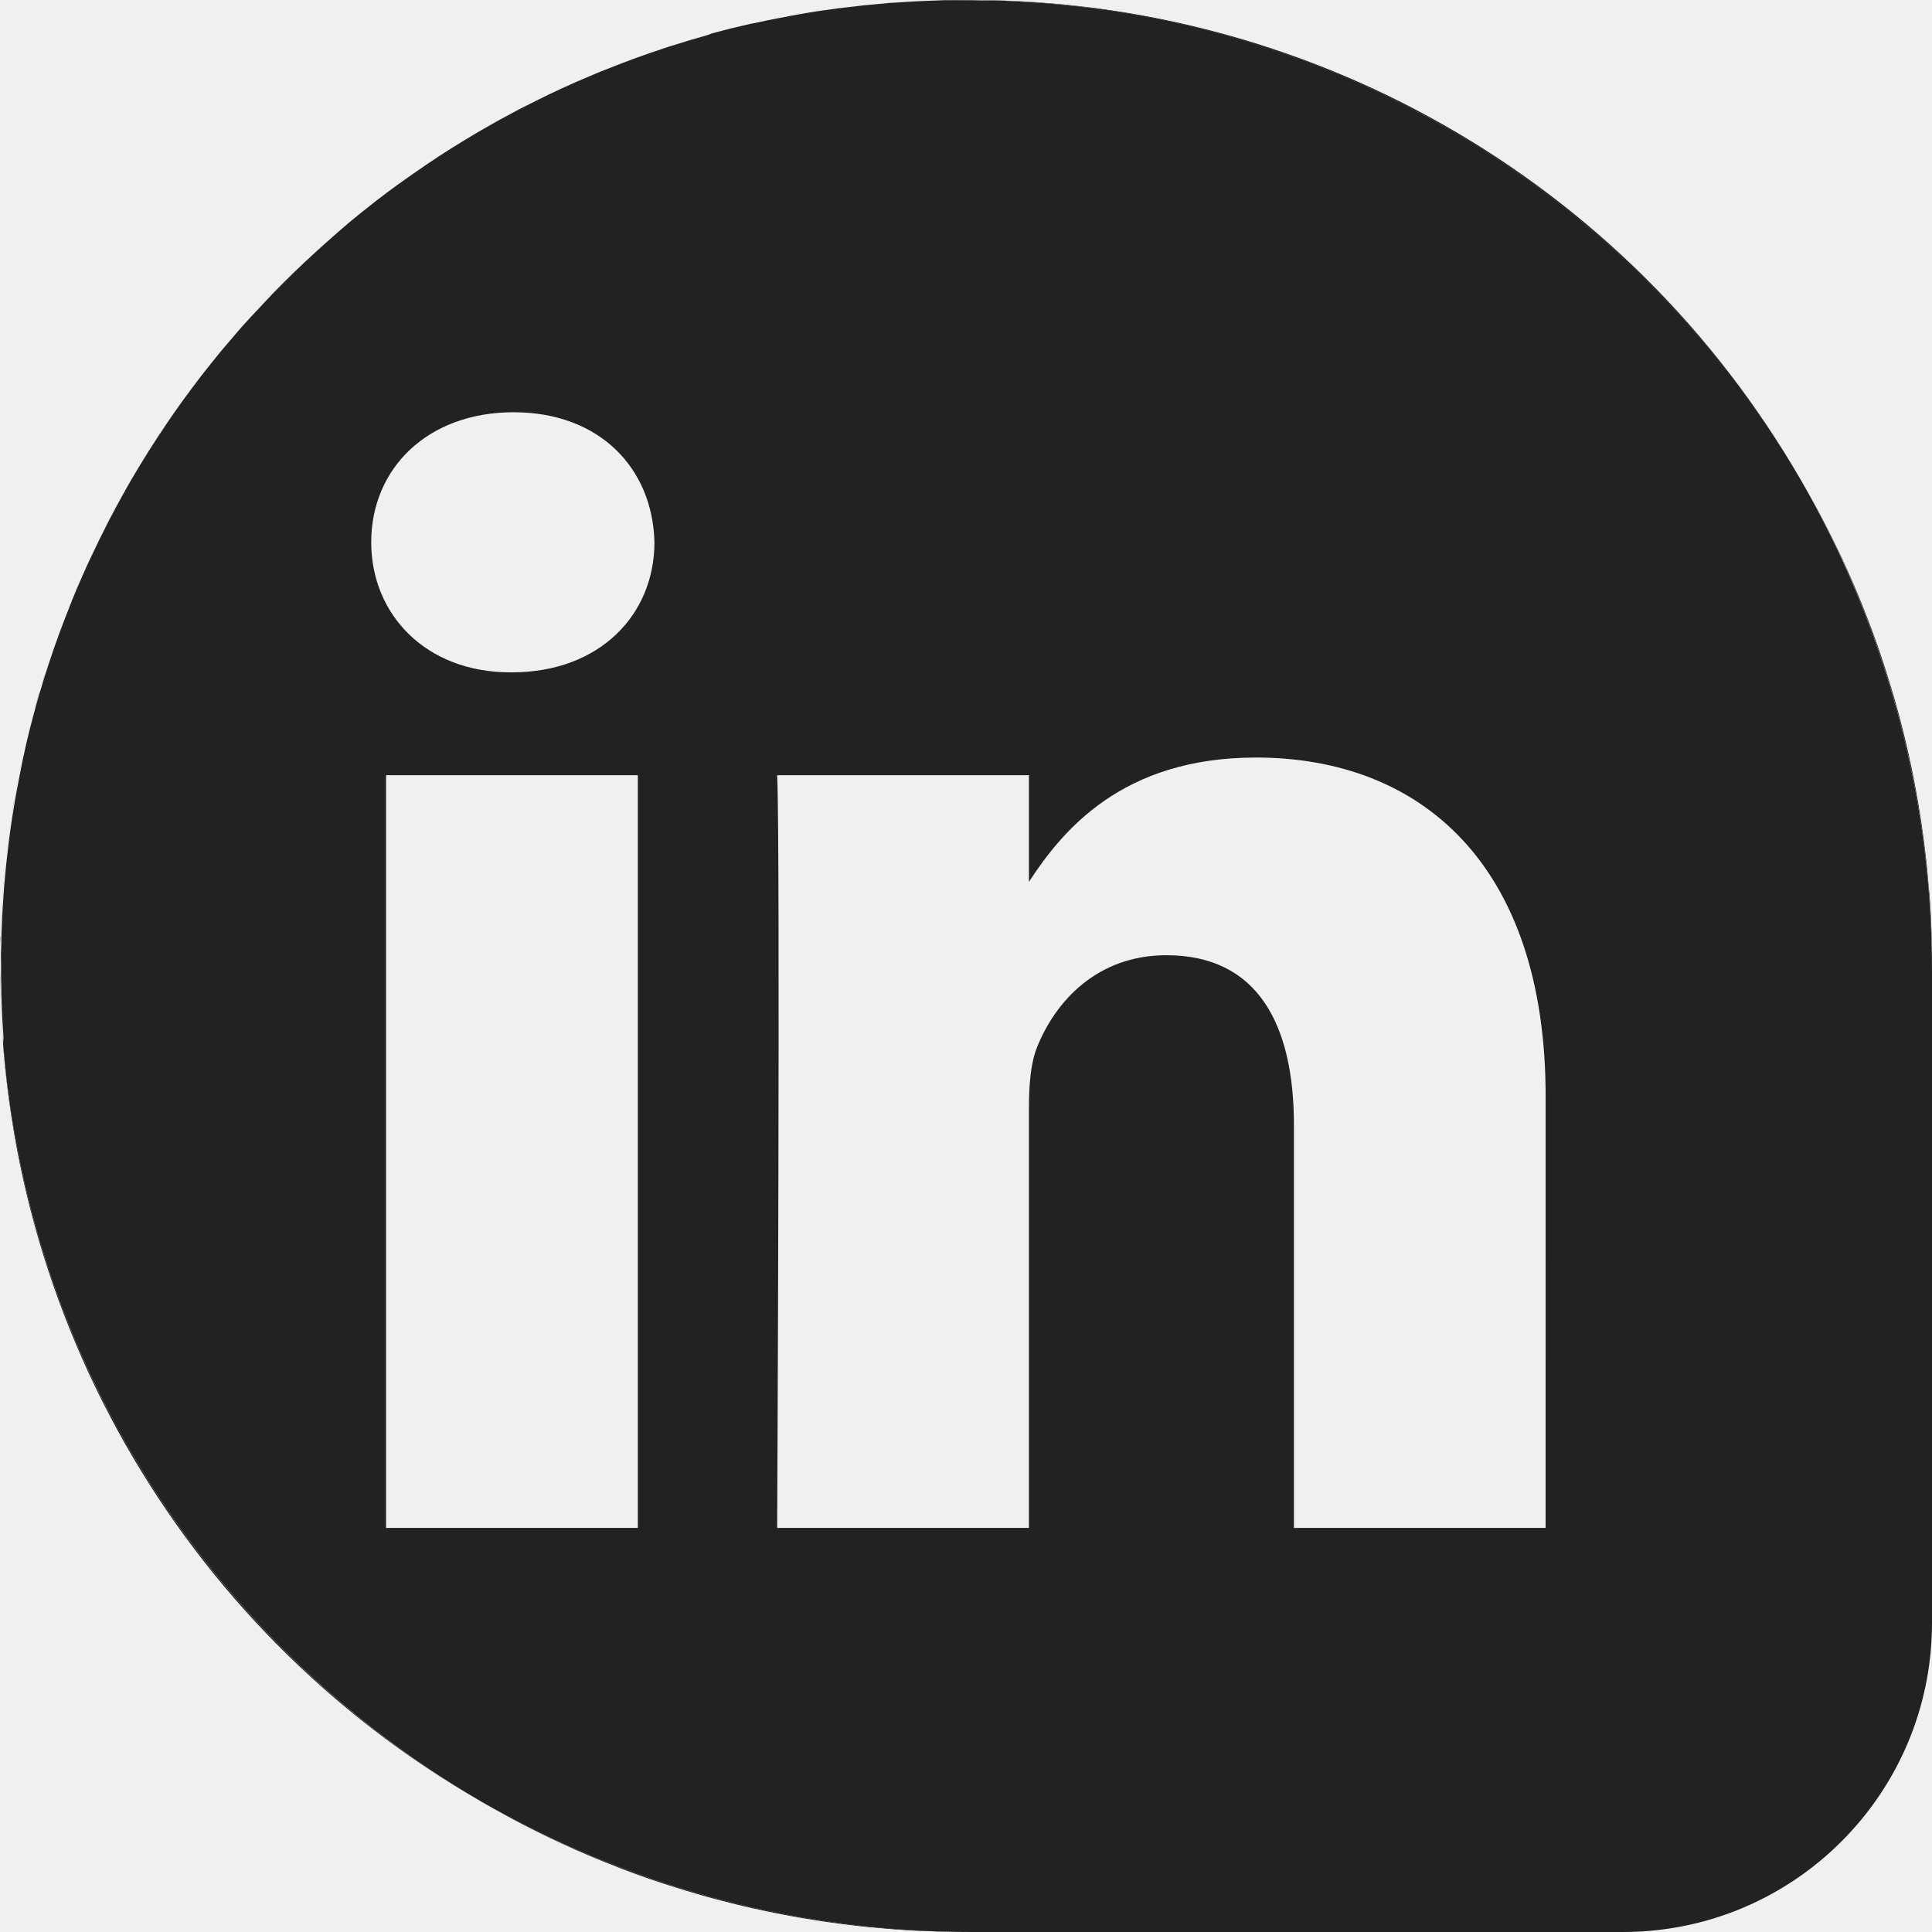
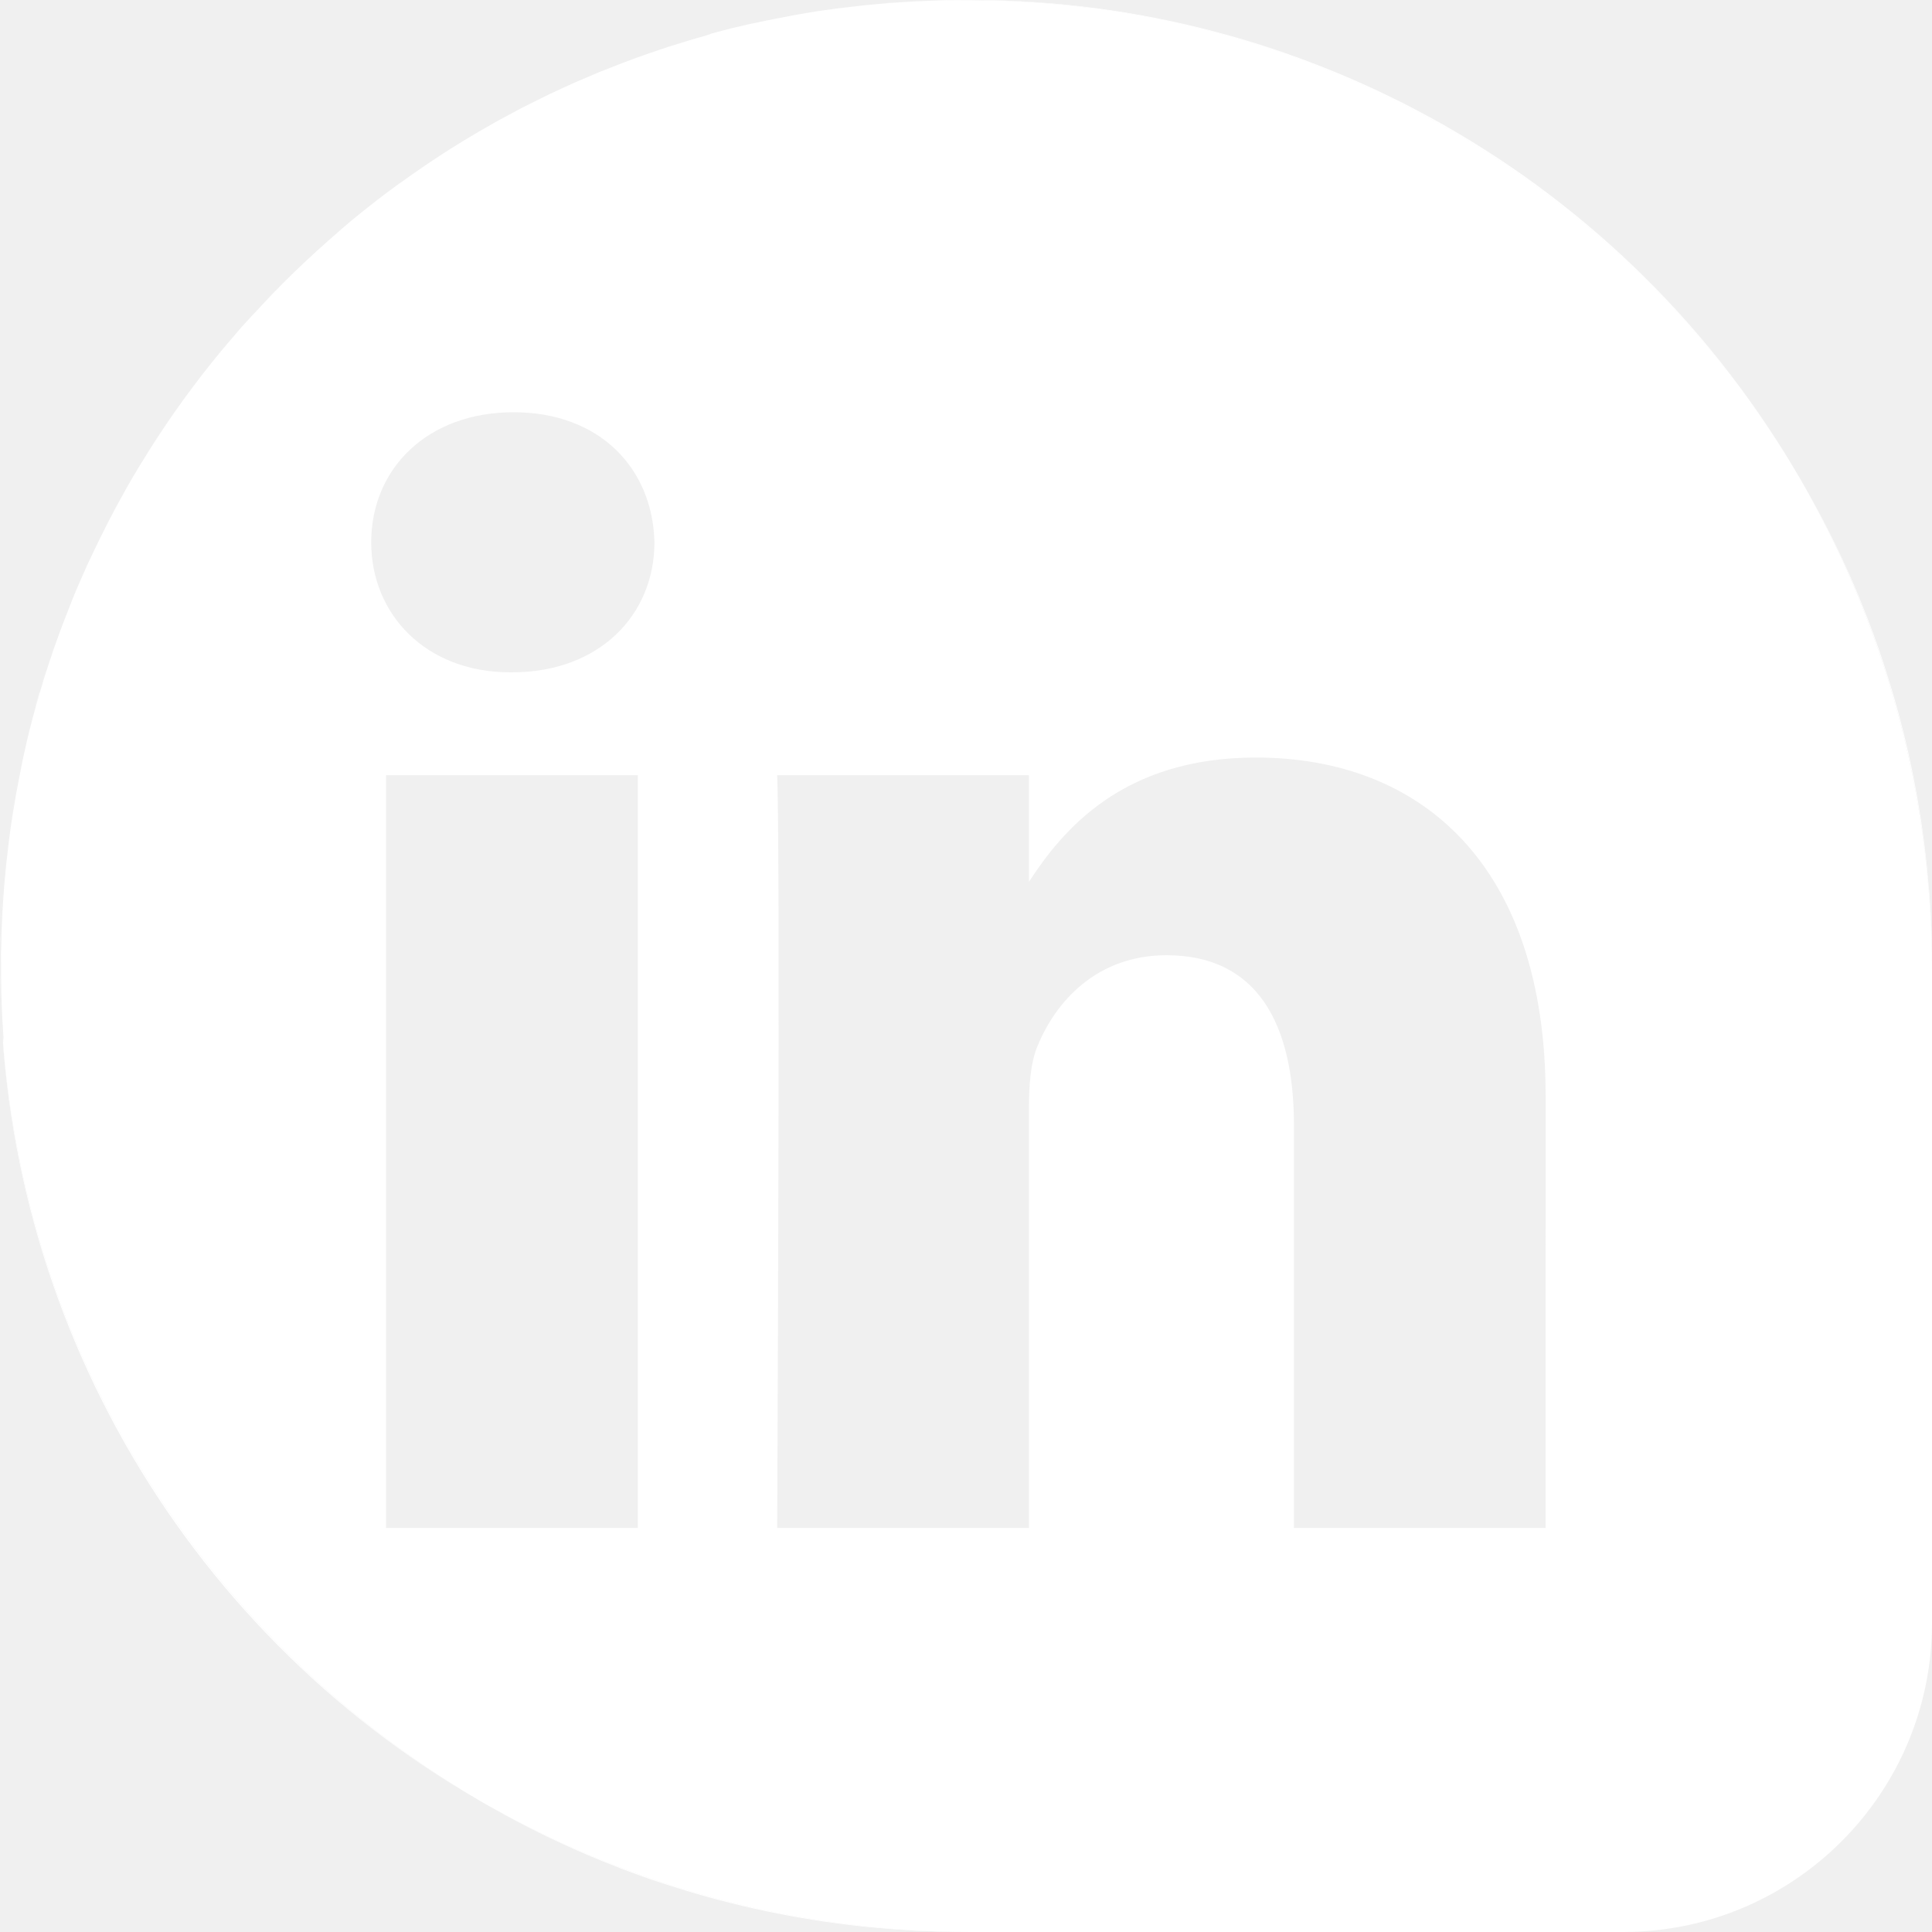
<svg xmlns="http://www.w3.org/2000/svg" id="Layer_1" data-name="Layer 1" viewBox="0 0 500 500">
  <defs>
    <style>
      .cls-1 {
-         fill: #222;
+         fill: #fff;
      }
    </style>
  </defs>
  <path class="cls-1" d="M23.19,144.75l-.21.47-.08.16.59-1.25Z" />
  <path class="cls-1" d="M52.35,96.93c-.06.09-.14.18-.21.27l-.11.15.5-.64Z" />
  <path class="cls-1" d="M231.52.68,230,.8l-.59,0c1.37-.11,2.75-.2,4.13-.29Z" />
  <path class="cls-1" d="M224.86,1.26l-.66.06-.87.1c1.43-.15,2.86-.28,4.3-.41Z" />
  <path class="cls-1" d="M219,1.92l-1.63.2q2.28-.29,4.56-.54Z" />
  <path class="cls-1" d="M138.69,26.12l1.11-.55Z" />
  <path class="cls-1" d="M250,0h1.15Z" />
  <path class="cls-1" d="M212.72,2.77,211.31,3c-1.54.24-3.07.49-4.6.76l-.64.11c3.54-.62,7.12-1.18,10.71-1.66C215.43,2.38,214.07,2.57,212.72,2.77Z" />
  <path class="cls-1" d="M134.21,28.4l-.13.07c-.24.12-.48.26-.72.39l1.31-.7Z" />
  <path class="cls-1" d="M237.27.32h-.16l-1.67.11c1.58-.09,3.17-.16,4.75-.23Z" />
  <path class="cls-1" d="M244.27.08l-1.45,0-.47,0c1.21,0,2.42,0,3.63-.08C245.41.06,244.84.06,244.27.08Z" />
  <path class="cls-1" d="M21.38,148.73l-.09.2c-.08.18-.15.37-.23.55.29-.67.59-1.34.89-2Z" />
  <path class="cls-1" d="M182.81,9.15l-2.66.76-1.35.4c1.38-.41,2.76-.81,4.15-1.2Z" />
  <path class="cls-1" d="M159.85,16.77l-2.22.88c1.08-.43,2.16-.86,3.24-1.27Z" />
  <path class="cls-1" d="M500,250c0-1.92,0-3.83-.08-5.73l0-1.45c-.06-1.86-.12-3.71-.21-5.55a.86.86,0,0,1,0-.16c-.1-1.87-.22-3.73-.35-5.59L499.2,230c-.14-1.71-.29-3.42-.46-5.12l-.06-.66c-.18-1.74-.38-3.47-.6-5.2-.07-.58-.14-1.16-.22-1.74-.2-1.52-.41-3-.63-4.54-.07-.47-.14-.94-.22-1.41-.24-1.54-.49-3.07-.76-4.6l-.36-2c-.24-1.29-.48-2.58-.74-3.86l-.48-2.36q-.41-1.92-.84-3.84c-.17-.78-.35-1.55-.53-2.32-.25-1-.51-2.08-.76-3.12s-.59-2.3-.89-3.45c-.26-1-.53-2-.8-2.94s-.5-1.78-.76-2.66-.46-1.57-.7-2.35c-.46-1.54-.94-3.08-1.43-4.6-.22-.67-.43-1.33-.65-2-.33-1-.67-2-1-3-.19-.54-.38-1.09-.58-1.63q-1-2.86-2.09-5.69c-.13-.35-.26-.7-.4-1.05-.42-1.1-.86-2.2-1.3-3.29-.13-.33-.27-.65-.4-1q-1.36-3.35-2.82-6.65l-.09-.2c-.53-1.18-1.06-2.35-1.6-3.51l-.21-.47q-2.49-5.34-5.21-10.54a.83.83,0,0,0-.07-.13c-.83-1.59-1.69-3.17-2.55-4.74-.25-.45-.51-.9-.76-1.36l0,0A255.11,255.11,0,0,1,500,251.59Z" />
  <path class="cls-1" d="M155.58,18.47h0l.08,0Z" />
  <path class="cls-1" d="M171.21,12.69l-3,1-.46.16q2-.69,4-1.35Z" />
  <path class="cls-1" d="M31,129.34v0l.14-.25Z" />
  <path class="cls-1" d="M148.93,21.29l-.2.09-1.25.57,2-.89Z" />
  <path class="cls-1" d="M28.47,134.08a.83.83,0,0,0-.07.13l-.24.46.7-1.31C28.73,133.6,28.59,133.84,28.47,134.08Z" />
  <path class="cls-1" d="M198.48,5.33c-1.26.26-2.53.54-3.78.82,1.6-.36,3.21-.7,4.83-1Z" />
  <path class="cls-1" d="M34.5,123.25c-.07.11-.14.22-.2.33l-.39.68.66-1.13Z" />
  <path class="cls-1" d="M204.7,4.11c-1.29.24-2.58.48-3.86.74l-.33.07c1.63-.33,3.27-.64,4.91-.94Z" />
  <path class="cls-1" d="M185.75,8.35l-1.43.39c1-.28,2.05-.54,3.08-.81Z" />
  <path class="cls-1" d="M25.57,139.79c.18-.36.36-.73.55-1.09C25.93,139.06,25.75,139.43,25.57,139.79Z" />
  <path class="cls-1" d="M192.32,6.7l-2.6.64c1.43-.35,2.85-.7,4.28-1Z" />
  <path class="cls-1" d="M145.22,23l-.48.22-.62.29,1.26-.59Z" />
  <path class="cls-1" d="M109.68,43.1l-.12.08.45-.31Z" />
  <path class="cls-1" d="M.33,237.11a.86.86,0,0,1,0,.16c0,1-.07,1.95-.11,2.92.07-1.58.14-3.16.23-4.75C.4,236,.36,236.55.33,237.11Z" />
  <path class="cls-1" d="M91.07,57l-.31.26.6-.49Z" />
  <path class="cls-1" d="M.8,230l-.12,1.54-.12,2c.09-1.38.18-2.76.29-4.13C.84,229.59.82,229.78.8,230Z" />
  <path class="cls-1" d="M.11,242.82l0,1.45c0,.57,0,1.14,0,1.71,0-1.21,0-2.42.08-3.63C.13,242.51.12,242.66.11,242.82Z" />
  <path class="cls-1" d="M123.58,34.3h0l-.45.27,1.13-.66Z" />
  <path class="cls-1" d="M1.32,224.2l-.06.66c-.09.91-.17,1.84-.25,2.76.13-1.43.26-2.87.41-4.29C1.39,223.62,1.35,223.91,1.32,224.2Z" />
  <path class="cls-1" d="M67.28,79.42h0l.09-.1Z" />
  <path class="cls-1" d="M79.37,67.32l-.62.58-.17.16.84-.78Z" />
  <path class="cls-1" d="M134.08,471.53l.13.07q5.21,2.73,10.53,5.2l.48.22c1.16.54,2.33,1.07,3.51,1.6l.2.09q3.3,1.46,6.65,2.82l1,.4c1.09.44,2.19.88,3.29,1.3l1,.4q2.84,1.08,5.7,2.09l1.63.58,3,1,2,.65q2.3.74,4.6,1.43l2.35.7,2.66.76,2.94.8,3.46.89,3.11.76,2.32.53,3.84.84,2.36.48c1.28.26,2.57.5,3.86.74l2,.36c1.53.27,3.06.52,4.6.76l1.41.22c1.51.22,3,.43,4.54.63l1.74.22c1.73.22,3.46.42,5.2.6l.66.06c1.7.17,3.41.32,5.12.46l1.54.12c1.86.13,3.72.25,5.59.35h.16c1.85.09,3.69.15,5.55.21l1.45,0c1.9.05,3.81.08,5.73.08h1.59A255.11,255.11,0,0,1,128,468.2Q131,469.91,134.08,471.53Z" />
  <path class="cls-1" d="M84.81,62.37l-.06.06.1-.09Z" />
  <path class="cls-1" d="M0,250c0,.38,0,.76,0,1.15,0-.55,0-1.1,0-1.64C0,249.67,0,249.83,0,250Z" />
  <path class="cls-1" d="M57.29,90.77l-.39.47-.09.12.58-.71Z" />
  <path class="cls-1" d="M5.33,198.48l-.21,1.05c.33-1.62.67-3.24,1-4.85C5.87,196,5.6,197.21,5.33,198.48Z" />
  <path class="cls-1" d="M6.7,192.32,6.31,194c.33-1.43.67-2.86,1-4.28C7.12,190.59,6.91,191.45,6.7,192.32Z" />
  <path class="cls-1" d="M18.47,155.58l0,0,0-.08Z" />
  <path class="cls-1" d="M8.35,185.75l-.42,1.65c.26-1,.53-2.06.81-3.08Z" />
  <path class="cls-1" d="M16.77,159.85l-.39,1c.41-1.09.84-2.17,1.27-3.25C17.35,158.37,17.06,159.1,16.77,159.85Z" />
  <path class="cls-1" d="M13.7,168.22c-.34,1-.68,2-1,3l-.18.53c.44-1.33.89-2.66,1.35-4C13.81,167.91,13.76,168.07,13.7,168.22Z" />
  <path class="cls-1" d="M9.91,180.15c-.26.88-.51,1.77-.76,2.66a1,1,0,0,1,0,.14q.59-2.08,1.2-4.14C10.17,179.25,10,179.7,9.91,180.15Z" />
  <path class="cls-1" d="M1.92,219c-.12,1-.23,2-.34,2.94.17-1.52.35-3.05.54-4.56C2.05,217.92,2,218.46,1.92,219Z" />
  <path class="cls-1" d="M3.75,206.71c-.27,1.53-.52,3.06-.76,4.6-.08.47-.15.94-.22,1.41-.2,1.35-.38,2.7-.56,4.05.47-3.59,1-7.16,1.65-10.71C3.83,206.28,3.79,206.49,3.75,206.71Z" />
  <path class="cls-1" d="M128.11,31.71l1.26-.7Z" />
  <path class="cls-1" d="M4.85,200.84c-.26,1.28-.5,2.57-.74,3.86,0,.24-.09.48-.13.72.3-1.64.61-3.28.94-4.91C4.89,200.62,4.87,200.73,4.85,200.84Z" />
  <path class="cls-1" d="M52.53,96.71c1.4-1.8,2.83-3.59,4.28-5.35C55.36,93.12,53.93,94.91,52.53,96.71Z" />
  <path class="cls-1" d="M8.74,184.32c.12-.46.25-.92.37-1.37C9,183.4,8.87,183.86,8.74,184.32Z" />
  <path class="cls-1" d="M.13,242.35c0-.72.06-1.44.08-2.16C.18,240.91.15,241.63.13,242.35Z" />
  <path class="cls-1" d="M.47,234.78c0,.22,0,.44,0,.66,0-.64.08-1.28.12-1.92C.53,233.94.49,234.36.47,234.78Z" />
  <path class="cls-1" d="M.85,229.39c.05-.59.11-1.18.16-1.77C1,228.21.9,228.8.85,229.39Z" />
  <path class="cls-1" d="M252.2,500h0Z" />
  <path class="cls-1" d="M0,249.51c0-1.18,0-2.36,0-3.53C0,247.15,0,248.33,0,249.51Z" />
  <path class="cls-1" d="M28.86,133.36q1-2,2.15-4Q29.92,131.35,28.86,133.36Z" />
  <path class="cls-1" d="M1.42,223.33c.05-.47.11-.93.16-1.39C1.53,222.4,1.47,222.86,1.42,223.33Z" />
  <path class="cls-1" d="M23.49,144.13c.68-1.46,1.37-2.9,2.08-4.34C24.86,141.23,24.17,142.67,23.49,144.13Z" />
  <path class="cls-1" d="M22,147.48c.32-.7.63-1.41.95-2.1C22.58,146.07,22.27,146.78,22,147.48Z" />
  <path class="cls-1" d="M26.12,138.7q1-2,2-4Q27.13,136.68,26.12,138.7Z" />
  <path class="cls-1" d="M3.86,206.06l.12-.64Z" />
  <path class="cls-1" d="M18.48,155.54q1.26-3,2.58-6.06Q19.74,152.5,18.48,155.54Z" />
  <path class="cls-1" d="M4.92,200.51c.06-.33.13-.65.2-1C5.05,199.86,5,200.18,4.92,200.51Z" />
  <path class="cls-1" d="M500,252.2v0Z" />
  <path class="cls-1" d="M166.59,14.28l1.17-.42q-3.47,1.21-6.89,2.52h0Q163.73,15.29,166.59,14.28Z" />
  <path class="cls-1" d="M38.77,116.27q1.84-2.91,3.78-5.78l.66-1c1.32-1.93,2.65-3.84,4-5.73l.55-.75q2.09-2.88,4.25-5.68a251.8,251.8,0,0,0-17.46,25.78c1.16-2,2.35-3.91,3.56-5.83C38.34,117,38.55,116.61,38.77,116.27Z" />
  <path class="cls-1" d="M62.61,84.55q2.3-2.6,4.67-5.13-5.12,5.47-9.89,11.23,2.23-2.69,4.54-5.32Z" />
  <path class="cls-1" d="M33.81,124.43l.1-.17c-.94,1.6-1.86,3.23-2.76,4.86l.63-1.14C32.45,126.79,33.13,125.61,33.81,124.43Z" />
  <path class="cls-1" d="M97.47,51.94c1.83-1.41,3.69-2.8,5.56-4.16l1-.7c1.84-1.32,3.69-2.62,5.57-3.9q-9.42,6.41-18.2,13.63c1.74-1.43,3.49-2.83,5.27-4.21Z" />
  <path class="cls-1" d="M157.63,17.65l-2,.8.94-.38Z" />
  <path class="cls-1" d="M116.53,38.6l.66-.41q2.94-1.84,5.94-3.62-6.7,4-13.12,8.3l.58-.39C112.56,41.16,114.53,39.86,116.53,38.6Z" />
  <path class="cls-1" d="M90.54,57.49l.22-.19q-3,2.48-5.91,5l.1-.08Q87.71,59.83,90.54,57.49Z" />
  <path class="cls-1" d="M18.45,155.62c-.27.66-.54,1.34-.8,2l.42-1.07C18.2,156.25,18.33,155.93,18.45,155.62Z" />
  <path class="cls-1" d="M72.9,73.59l.8-.8c1.61-1.6,3.23-3.18,4.88-4.73q-5.77,5.44-11.21,11.26l.72-.77Q70.46,76,72.9,73.59Z" />
  <path class="cls-1" d="M123.58,465.7h0c-2.31-1.35-4.58-2.74-6.84-4.16a251.46,251.46,0,0,1-78.28-78.28c-1.42-2.26-2.81-4.53-4.16-6.84h0q-3-5.18-5.83-10.5a.83.83,0,0,1-.07-.13q-2.73-5.21-5.2-10.53c-.08-.16-.15-.32-.22-.48-.54-1.16-1.07-2.33-1.6-3.51l-.09-.2q-1.45-3.3-2.82-6.65c-.13-.33-.27-.65-.4-1-.44-1.09-.88-2.19-1.3-3.29-.14-.34-.27-.69-.4-1q-1.08-2.83-2.09-5.7c-.2-.54-.39-1.09-.58-1.63-.34-1-.68-2-1-3-.22-.66-.43-1.32-.65-2q-.73-2.3-1.43-4.6c-.24-.78-.47-1.56-.7-2.35s-.51-1.77-.76-2.66-.54-2-.8-2.94c-.3-1.15-.6-2.3-.89-3.46s-.51-2.07-.76-3.11c-.18-.77-.36-1.54-.53-2.32q-.44-1.92-.84-3.84l-.48-2.36c-.26-1.28-.5-2.57-.74-3.86l-.36-2c-.27-1.53-.52-3.06-.76-4.6-.08-.47-.15-.94-.22-1.41-.22-1.51-.43-3-.63-4.54-.08-.58-.15-1.16-.22-1.74-.22-1.73-.42-3.46-.6-5.2l-.06-.66c-.17-1.7-.32-3.41-.46-5.12l-.12-1.54c-.13-1.86-.25-3.72-.35-5.59a.86.86,0,0,0,0-.16c-.09-1.85-.15-3.69-.21-5.55l0-1.45c0-1.52,0-3-.06-4.58A247.82,247.82,0,0,0,128,468.2q-2.2-1.23-4.38-2.5Z" />
  <path class="cls-1" d="M16.37,160.9v0q-1.3,3.42-2.52,6.88l.42-1.17Q15.29,163.73,16.37,160.9Z" />
  <path class="cls-1" d="M2.21,216.77l-.09.61,0-.12C2.16,217.1,2.18,216.93,2.21,216.77Z" />
  <path class="cls-1" d="M7.93,187.4c-.2.77-.4,1.55-.59,2.33l.12-.53C7.62,188.6,7.77,188,7.93,187.4Z" />
  <path class="cls-1" d="M12,173.2c.16-.49.32-1,.47-1.46q-1.15,3.51-2.2,7.07l.3-1C11.07,176.26,11.55,174.72,12,173.2Z" />
  <path class="cls-1" d="M6.31,194l-.15.67v0C6.21,194.43,6.26,194.22,6.31,194Z" />
  <path class="cls-1" d="M134.67,28.16q2-1,4-2Q136.68,27.13,134.67,28.16Z" />
  <path class="cls-1" d="M183,9.11l1.37-.37Z" />
  <path class="cls-1" d="M149.48,21.06q3-1.32,6.06-2.58Q152.5,19.74,149.48,21.06Z" />
  <path class="cls-1" d="M199.53,5.12l1-.2Z" />
  <path class="cls-1" d="M145.38,22.9l2.1-.95Z" />
  <path class="cls-1" d="M205.42,4l.65-.12Z" />
  <path class="cls-1" d="M124.26,33.91c1.27-.74,2.56-1.48,3.85-2.2C126.82,32.43,125.53,33.17,124.26,33.91Z" />
  <path class="cls-1" d="M129.37,31c1.33-.73,2.65-1.45,4-2.15C132,29.56,130.7,30.28,129.37,31Z" />
  <path class="cls-1" d="M177.8,10.61l1-.3q-3.56,1-7.05,2.2L173.2,12Q175.5,11.31,177.8,10.61Z" />
  <path class="cls-1" d="M79.42,67.28q2.63-2.46,5.33-4.85Q82.05,64.82,79.42,67.28Z" />
  <path class="cls-1" d="M139.8,25.57q2.14-1.07,4.32-2.08Q141.95,24.51,139.8,25.57Z" />
  <path class="cls-1" d="M194.7,6.15l-.7.16.64-.14Z" />
  <path class="cls-1" d="M221.93,1.58l1.4-.16Z" />
  <path class="cls-1" d="M217.37,2.12l-.59.08.48-.06Z" />
  <path class="cls-1" d="M189.72,7.34l-2.32.59,1.81-.47Z" />
  <path class="cls-1" d="M257.18.11c1.86.06,3.7.12,5.55.21h.16c1.87.1,3.73.22,5.59.35L270,.8c1.71.14,3.42.29,5.12.46l.66.06c1.74.18,3.47.38,5.2.6l1.74.22c1.52.2,3,.41,4.54.63l1.41.22c1.54.24,3.07.49,4.6.76l2,.36c1.29.24,2.58.48,3.86.74l2.36.48q1.92.4,3.84.84l2.32.53,3.11.76,3.46.89,2.94.8,2.66.76,2.35.7q2.31.69,4.6,1.43l2,.65,3,1,1.63.58q2.86,1,5.7,2.09l1,.4c1.1.42,2.2.86,3.29,1.3l1,.4q3.34,1.37,6.65,2.82l.2.09c1.18.53,2.35,1.06,3.51,1.6l.48.22q5.33,2.48,10.53,5.2l.13.07q5.32,2.79,10.5,5.83h0q3.22,1.89,6.39,3.89l.66.41c2,1.26,4,2.56,5.94,3.88l.91.62c1.92,1.3,3.81,2.63,5.69,4l1,.7c1.87,1.36,3.73,2.75,5.56,4.16l.84.66c1.88,1.46,3.73,2.93,5.56,4.44l.53.45q2.84,2.34,5.59,4.77l.14.11q2.74,2.43,5.44,4.95l.62.58c1.71,1.6,3.39,3.24,5.05,4.89l.8.8q2.44,2.44,4.81,5l.81.87q2.37,2.53,4.67,5.13l.68.78c1.57,1.8,3.12,3.6,4.64,5.44l.39.47c1.54,1.88,3.06,3.77,4.55,5.69.06.09.14.18.21.27q2.22,2.88,4.36,5.83l.55.75c1.37,1.89,2.7,3.8,4,5.73l.66,1q1.94,2.87,3.78,5.78c.22.34.43.68.64,1,1.24,2,2.45,4,3.63,6,.07.11.14.22.2.33.17.28.32.57.49.85.68,1.17,1.35,2.34,2,3.53A247.81,247.81,0,0,0,251.15,0c1.53,0,3.06,0,4.58.06Z" />
  <path class="cls-1" d="M234.78.47l-1.26.09,1.92-.12Z" />
  <path class="cls-1" d="M227.63,1l1.76-.16Z" />
  <path class="cls-1" d="M246,.05c1.17,0,2.35,0,3.52,0C248.33,0,247.16,0,246,.05Z" />
  <path class="cls-1" d="M240.19.21l2.16-.08Z" />
  <path class="cls-1" d="M468.2,128c-.66-1.19-1.33-2.36-2-3.53-.17-.28-.32-.57-.49-.85-.06-.11-.13-.22-.2-.33-1.18-2-2.39-4-3.63-6-.21-.35-.42-.69-.64-1q-1.85-2.91-3.78-5.78l-.66-1c-1.32-1.93-2.65-3.84-4-5.73l-.55-.75q-2.14-3-4.36-5.83c-.07-.09-.15-.18-.21-.27-1.49-1.92-3-3.81-4.55-5.69l-.39-.47c-1.52-1.84-3.07-3.64-4.64-5.44l-.68-.78q-2.29-2.6-4.67-5.13l-.81-.87q-2.37-2.52-4.81-5l-.8-.8c-1.66-1.65-3.34-3.29-5.05-4.89l-.62-.58q-2.7-2.52-5.44-4.95l-.14-.11q-2.76-2.43-5.59-4.77l-.53-.45c-1.83-1.51-3.68-3-5.56-4.44l-.84-.66c-1.83-1.41-3.69-2.8-5.56-4.16l-1-.7c-1.88-1.35-3.77-2.68-5.69-4l-.91-.62c-2-1.32-3.94-2.62-5.94-3.88l-.66-.41q-3.17-2-6.39-3.89h0q-5.18-3-10.5-5.83l-.13-.07q-5.21-2.73-10.53-5.2l-.48-.22c-1.16-.54-2.33-1.07-3.51-1.6l-.2-.09q-3.3-1.45-6.65-2.82l-1-.4c-1.09-.44-2.19-.88-3.29-1.3l-1-.4q-2.83-1.08-5.7-2.09l-1.63-.58-3-1-2-.65q-2.3-.73-4.6-1.43l-2.35-.7-2.66-.76-2.94-.8-3.46-.89-3.11-.76-2.32-.53q-1.92-.44-3.84-.84l-2.36-.48c-1.28-.26-2.57-.5-3.86-.74l-2-.36c-1.53-.27-3.06-.52-4.6-.76l-1.41-.22c-1.51-.22-3-.43-4.54-.63L281,1.92c-1.73-.22-3.46-.42-5.2-.6l-.66-.06c-1.7-.17-3.41-.32-5.12-.46L268.48.68c-1.86-.13-3.72-.25-5.59-.35h-.16C260.88.23,259,.17,257.18.11l-1.45,0c-1.52,0-3,0-4.58-.06H249.5c-1.17,0-2.35,0-3.52,0s-2.42,0-3.63.08l-2.16.08c-1.58.07-3.17.14-4.75.23l-1.92.12c-1.38.09-2.76.18-4.13.29L227.63,1c-1.44.13-2.87.26-4.3.41l-1.4.16q-2.28.25-4.56.54l-.11,0-.48.06c-3.59.48-7.17,1-10.71,1.66l-.65.12c-1.64.3-3.28.61-4.91.94l-1,.2c-1.62.33-3.23.67-4.83,1l-.06,0-.64.14c-1.43.33-2.85.68-4.28,1l-.51.12-1.81.47c-1,.27-2.06.53-3.08.81L183,9.11c-1.39.39-2.77.79-4.15,1.2l-1,.3q-2.31.69-4.6,1.43l-1.45.47q-2,.66-4,1.35l-1.17.42q-2.86,1-5.7,2.09h0c-1.08.41-2.16.84-3.24,1.27l-1.07.42-.94.38-.08,0q-3,1.26-6.06,2.58l-2,.89-2.1.95-1.26.59q-2.18,1-4.32,2.08l-1.11.55q-2,1-4,2l-1.31.7c-1.34.7-2.66,1.42-4,2.15l-1.26.7c-1.29.72-2.58,1.46-3.85,2.2l-1.13.66q-3,1.77-5.94,3.62l-.66.41c-2,1.26-4,2.56-5.94,3.88l-.58.39-.45.31c-1.88,1.28-3.73,2.58-5.57,3.9l-1,.7c-1.87,1.36-3.73,2.75-5.56,4.16l-.84.66c-1.78,1.38-3.53,2.78-5.27,4.21l-.6.49-.22.19Q87.71,59.83,85,62.26l-.1.08-.1.09q-2.7,2.38-5.33,4.85l-.84.78c-1.65,1.55-3.27,3.13-4.88,4.73l-.8.8q-2.45,2.44-4.81,5l-.72.77-.09.1Q64.91,82,62.61,84.55l-.68.78Q59.62,88,57.39,90.65l-.58.71c-1.45,1.76-2.88,3.55-4.28,5.35l-.5.64q-2.16,2.81-4.25,5.68l-.55.75c-1.37,1.89-2.7,3.8-4,5.73l-.66,1q-1.94,2.87-3.78,5.78c-.22.34-.43.68-.64,1-1.21,1.92-2.4,3.87-3.56,5.83l-.66,1.13-.1.17c-.68,1.18-1.36,2.36-2,3.55l-.63,1.14-.14.25q-1.1,2-2.15,4l-.7,1.31q-1,2-2,4c-.19.36-.37.73-.55,1.09-.71,1.44-1.4,2.88-2.08,4.34l-.59,1.25c-.32.69-.63,1.4-.95,2.1s-.6,1.33-.89,2q-1.32,3-2.58,6.06l0,.08c-.12.31-.25.63-.38.94l-.42,1.07c-.43,1.08-.86,2.16-1.27,3.25v0q-1.08,2.82-2.09,5.69l-.42,1.17c-.46,1.32-.91,2.65-1.35,4-.15.49-.31,1-.47,1.46-.49,1.52-1,3.06-1.43,4.6l-.3,1q-.62,2.06-1.2,4.14c-.12.45-.25.91-.37,1.37-.28,1-.55,2.05-.81,3.08-.16.6-.31,1.2-.47,1.8l-.12.53c-.36,1.42-.7,2.85-1,4.28,0,.21-.1.42-.14.63v0c-.37,1.61-.71,3.23-1,4.85-.07.33-.14.65-.2,1-.33,1.63-.64,3.27-.94,4.91l-.12.64c-.62,3.55-1.18,7.12-1.65,10.71,0,.16,0,.33-.07.49l0,.12c-.19,1.51-.37,3-.54,4.56-.05.46-.11.92-.16,1.39-.15,1.42-.28,2.86-.41,4.29-.05.59-.11,1.18-.16,1.77-.11,1.37-.2,2.75-.29,4.13,0,.64-.09,1.28-.12,1.92-.09,1.59-.16,3.17-.23,4.75,0,.72-.06,1.44-.08,2.16,0,1.21,0,2.42-.08,3.63s0,2.35,0,3.53c0,.54,0,1.09,0,1.64,0,1.53,0,3.06.06,4.58l0,1.45c.06,1.86.12,3.7.21,5.55a.86.86,0,0,1,0,.16c.1,1.87.22,3.73.35,5.59L.8,270c.14,1.71.29,3.42.46,5.12l.06.66c.18,1.74.38,3.47.6,5.2.07.58.14,1.16.22,1.74.2,1.52.41,3,.63,4.54.07.47.14.94.22,1.41.24,1.54.49,3.07.76,4.6l.36,2c.24,1.29.48,2.58.74,3.86l.48,2.36q.4,1.92.84,3.84c.17.78.35,1.55.53,2.32.25,1,.5,2.08.76,3.11s.59,2.31.89,3.46c.26,1,.53,2,.8,2.94s.5,1.78.76,2.66.46,1.57.7,2.35q.69,2.31,1.43,4.6c.22.67.43,1.33.65,2,.33,1,.67,2,1,3,.19.54.38,1.09.58,1.63q1,2.86,2.09,5.7c.13.35.26.7.4,1,.42,1.1.86,2.2,1.3,3.29.13.33.27.65.4,1q1.37,3.34,2.82,6.65l.09.2c.53,1.18,1.06,2.35,1.6,3.51.07.16.14.32.22.48q2.48,5.33,5.2,10.53a.83.83,0,0,0,.07.13q2.79,5.32,5.83,10.5h0c1.35,2.31,2.74,4.58,4.16,6.84a251.46,251.46,0,0,0,78.28,78.28c2.26,1.42,4.53,2.81,6.84,4.16h0q2.17,1.28,4.38,2.5A255.11,255.11,0,0,0,251.59,500H420.31A80,80,0,0,0,500,420.31V251.59A255.11,255.11,0,0,0,468.2,128ZM165.07,395.43H99.91V200.63h65.16ZM132.49,174h-.42c-21.87,0-36-15-36-33.65,0-19.12,14.57-33.66,36.86-33.66s36,14.54,36.44,33.66C169.36,159.07,155.21,174,132.49,174ZM400,395.43H334.87V291.21c0-26.18-9.43-44-33-44-18,0-28.72,12-33.43,23.68-1.72,4.16-2.15,10-2.15,15.8V395.43H201.13s.85-176.53,0-194.8h65.16v27.59c8.65-13.28,24.13-32.17,58.72-32.17,42.87,0,75,27.85,75,87.68Z" />
</svg>
